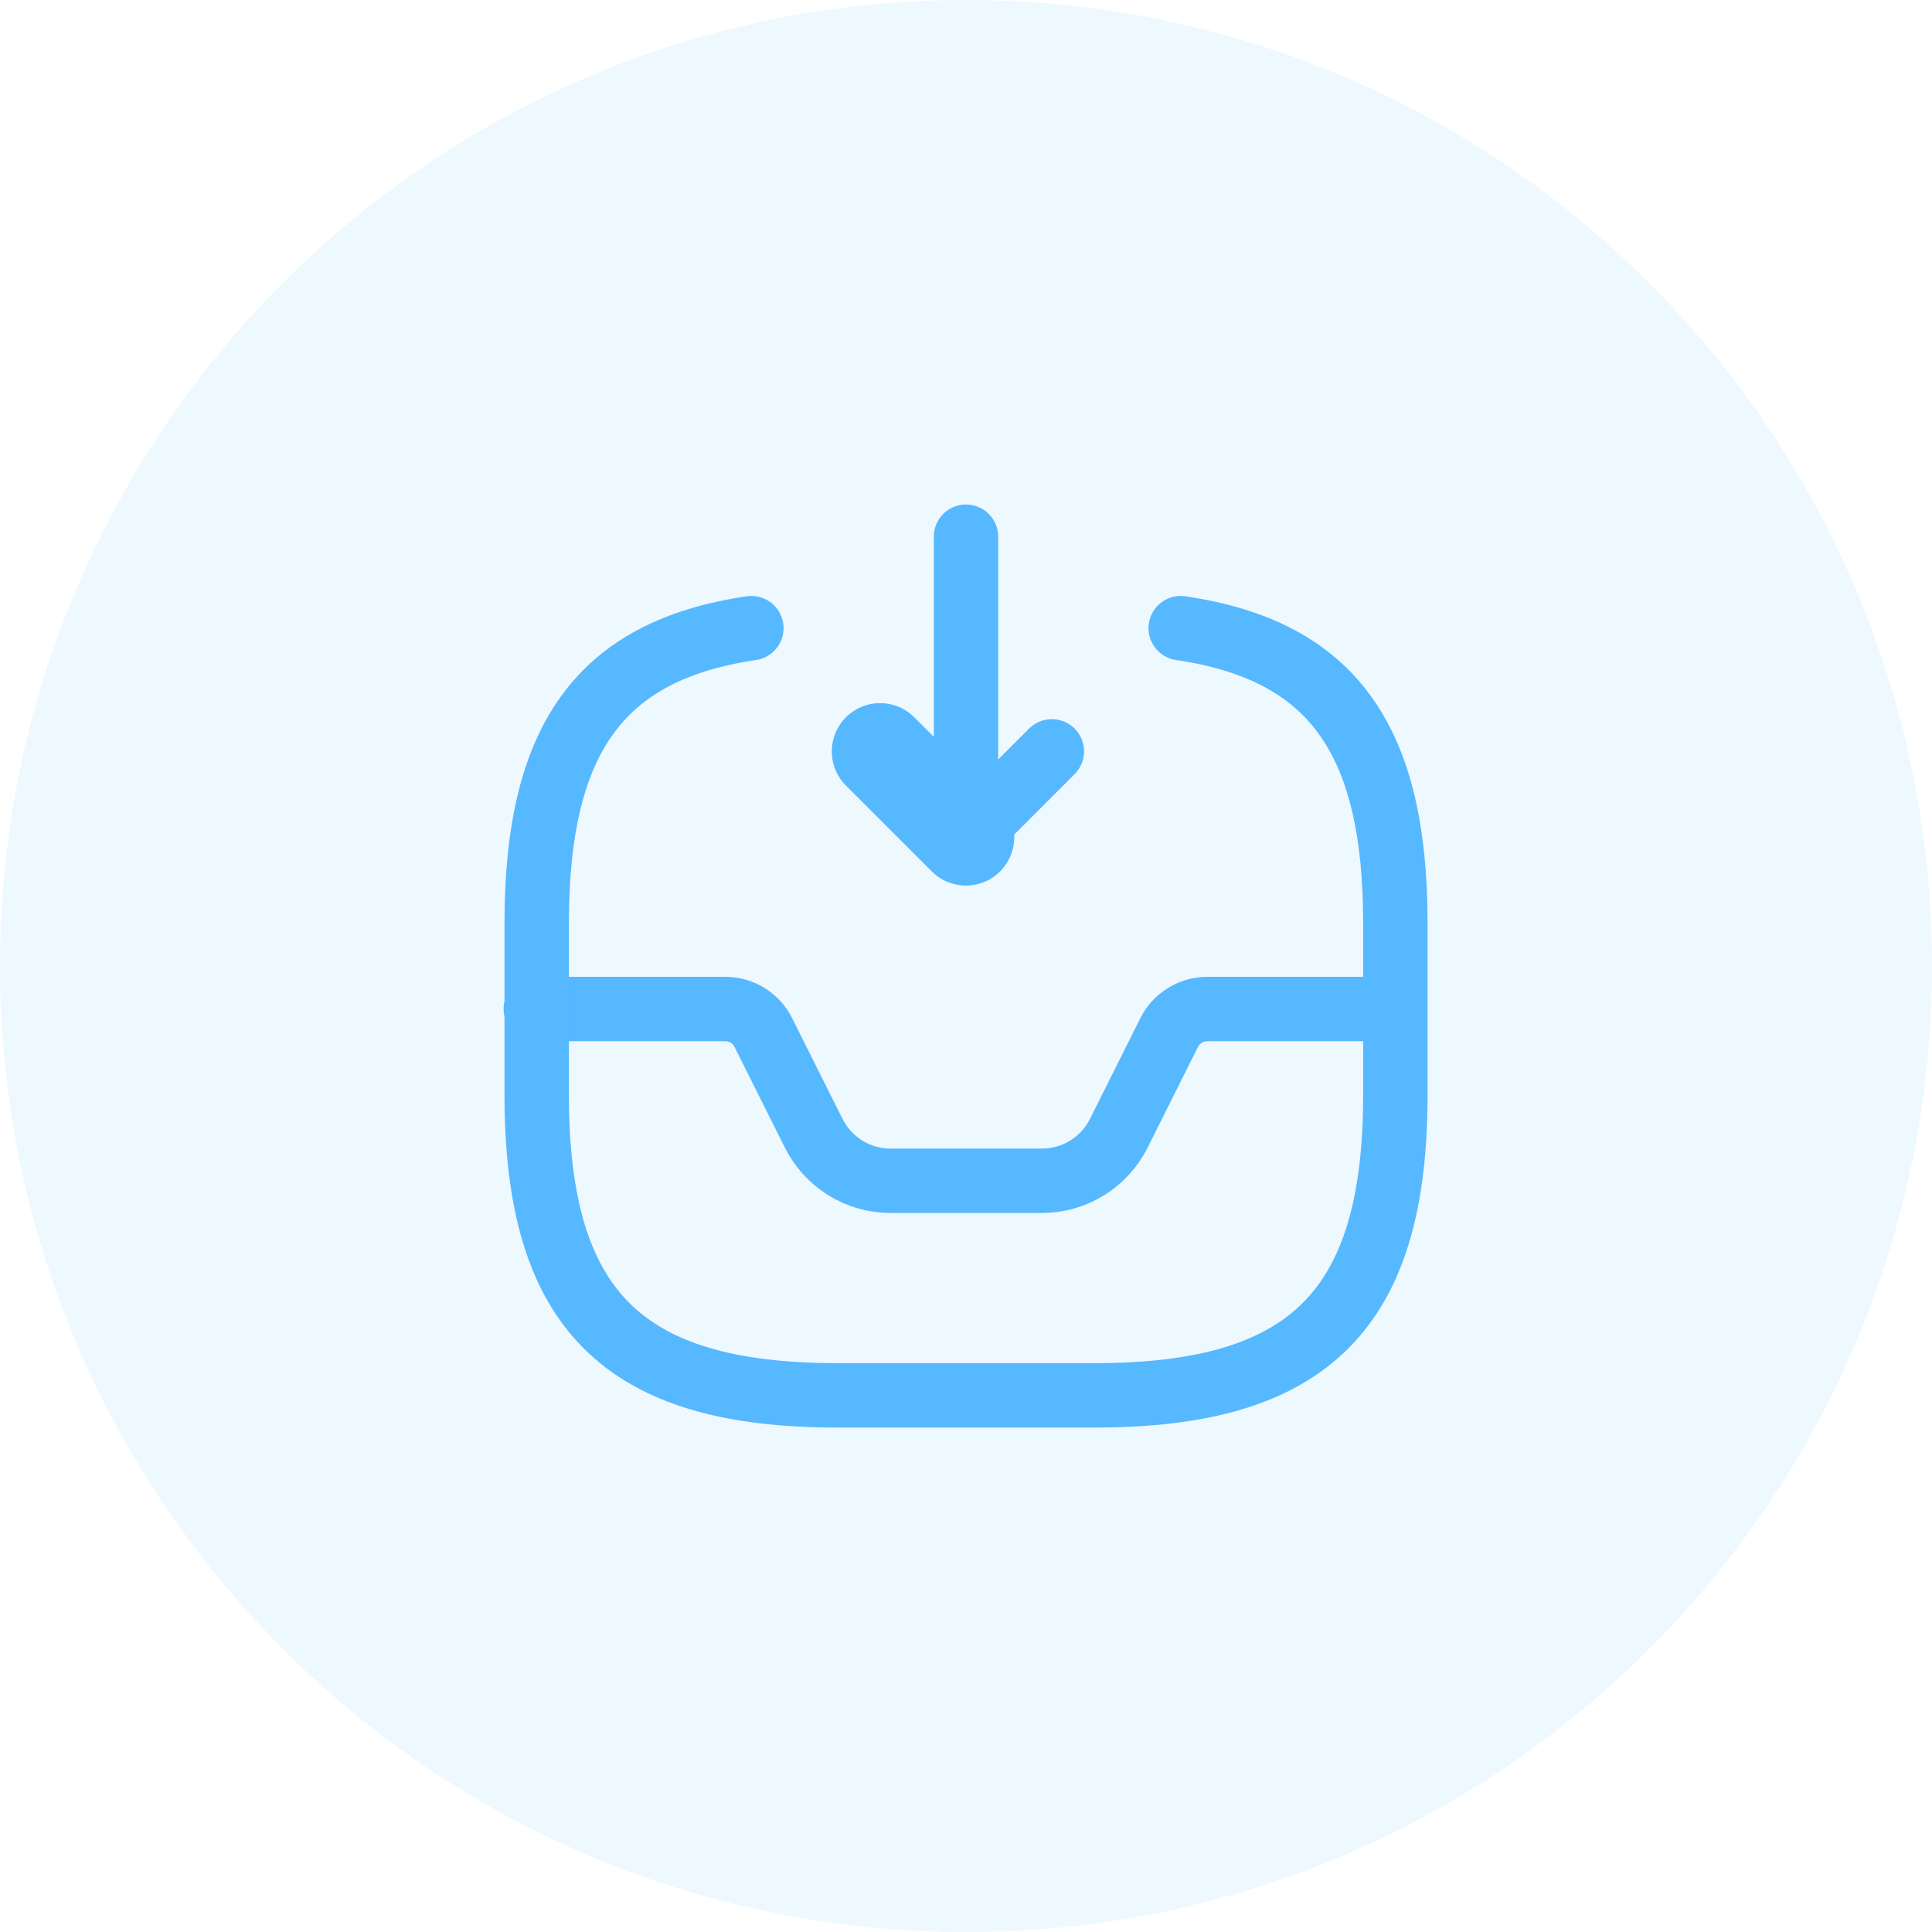
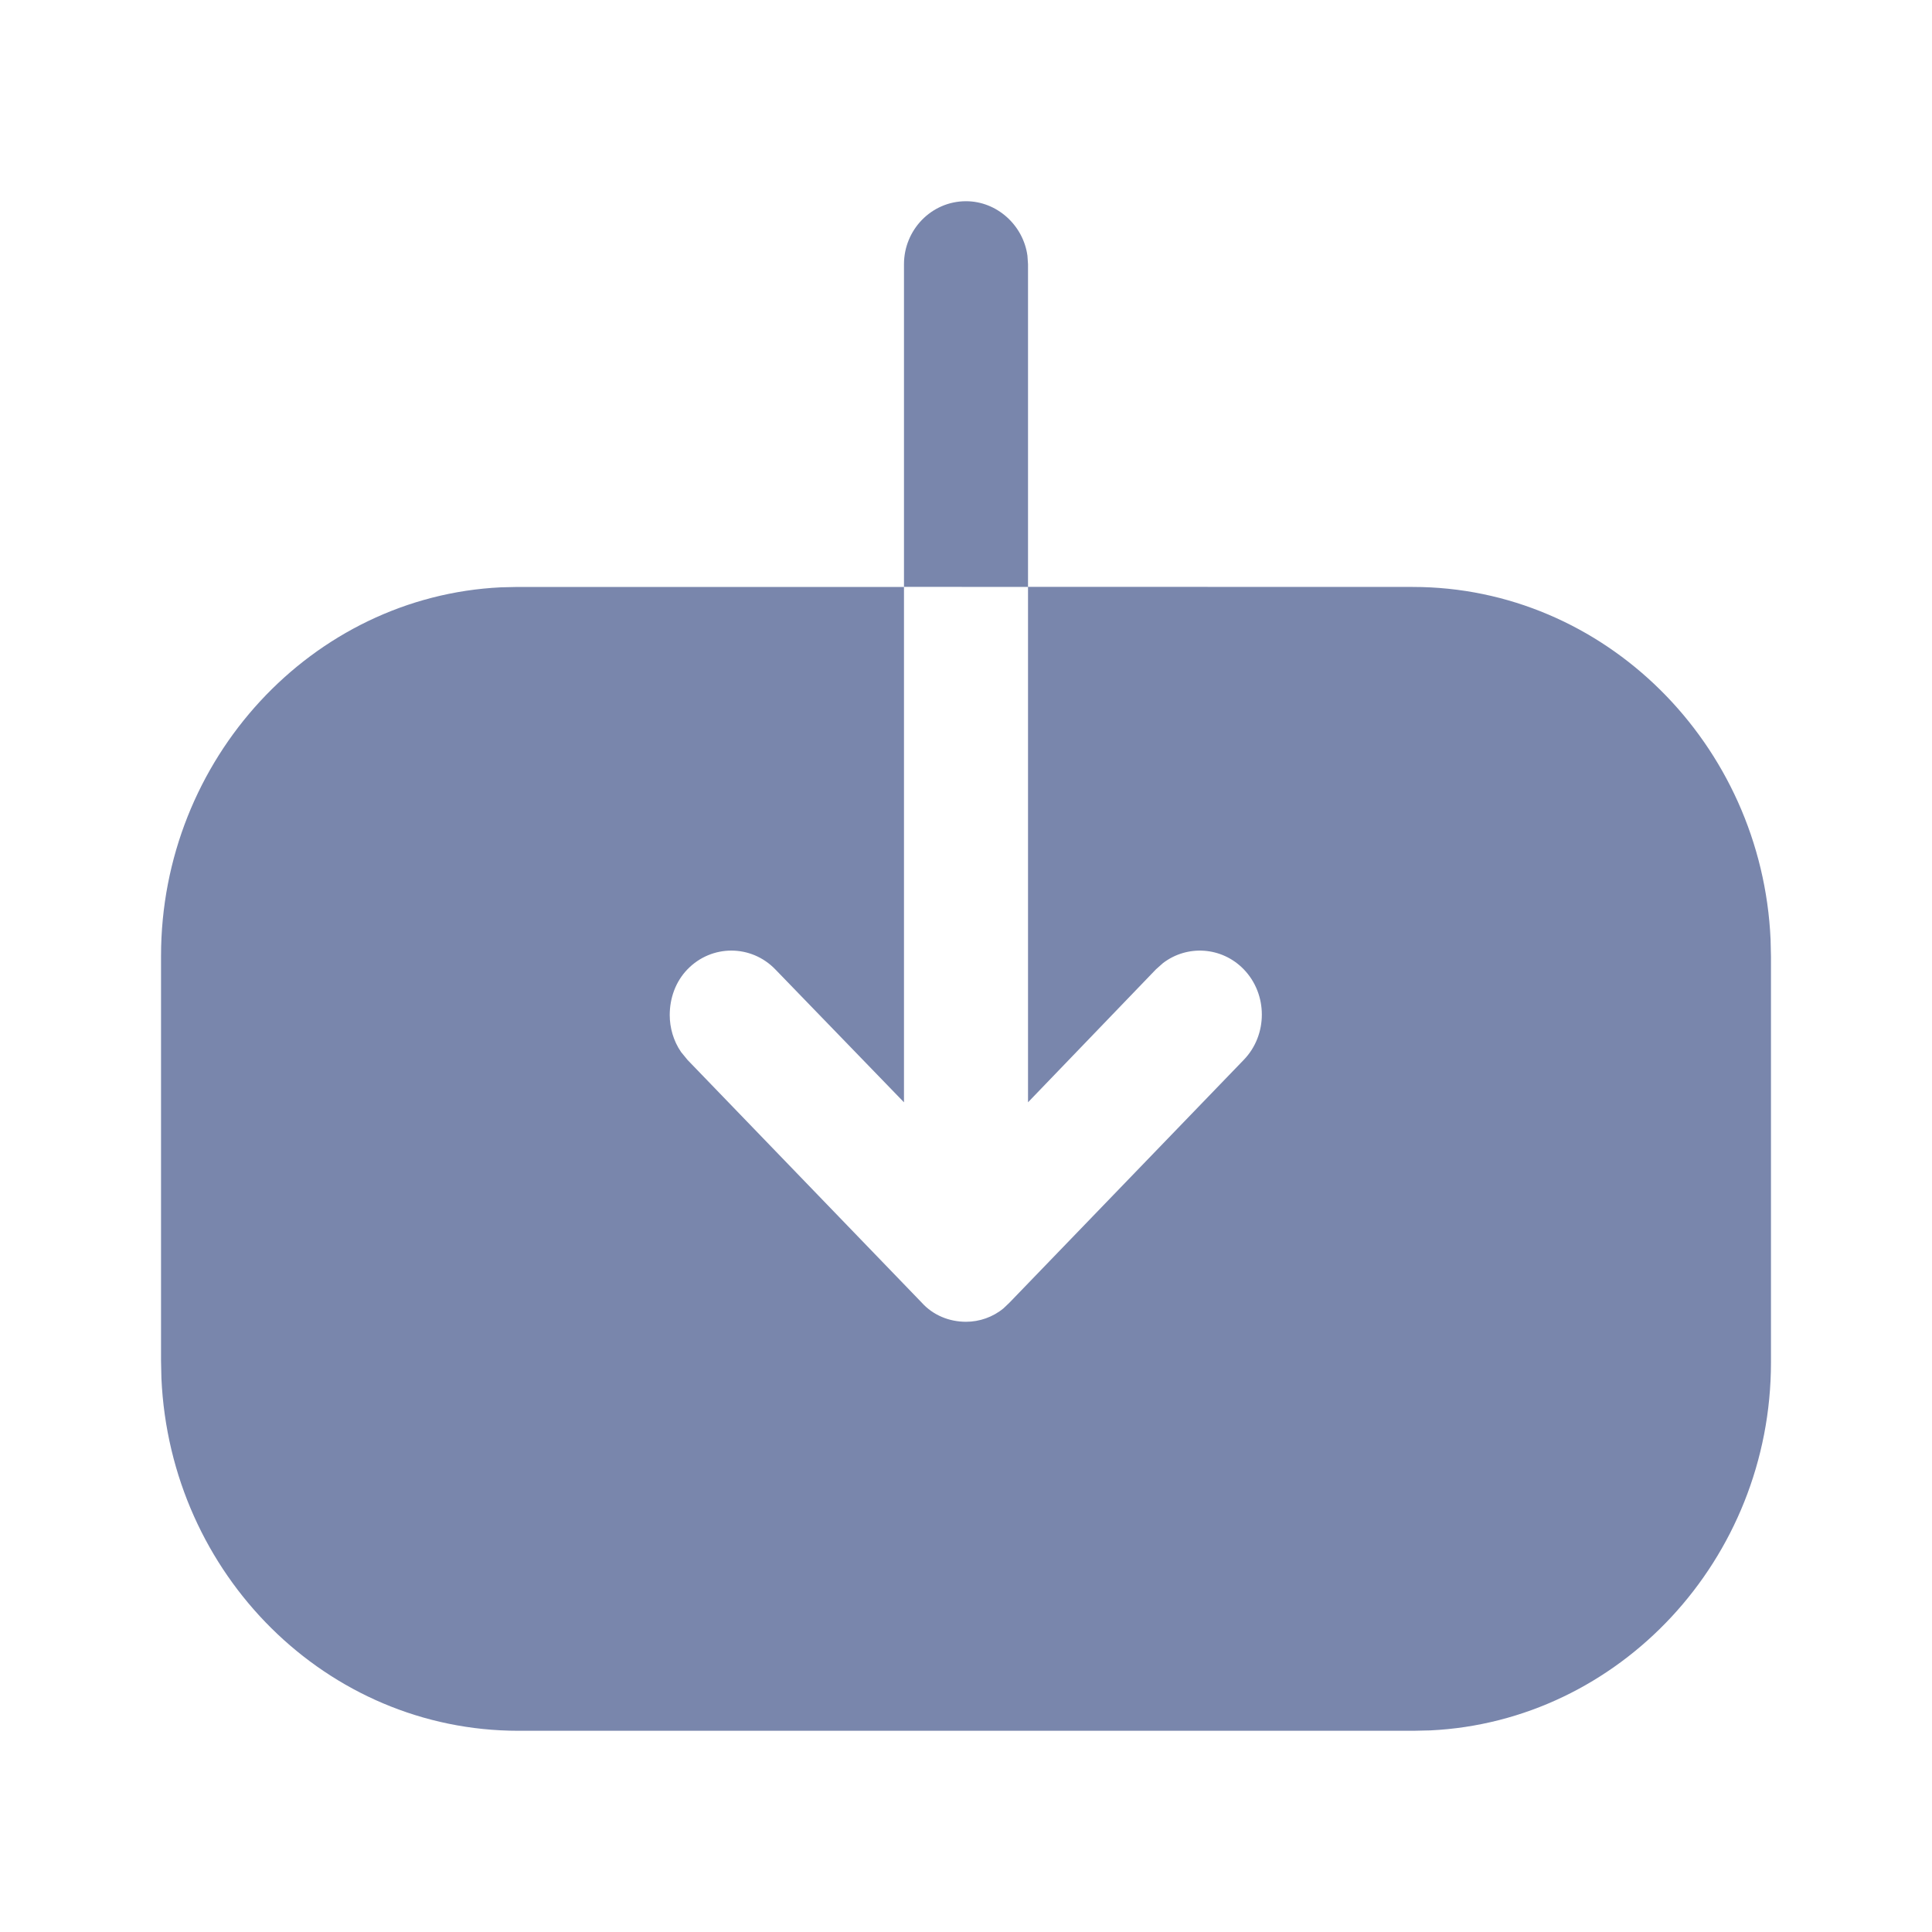
- <svg xmlns="http://www.w3.org/2000/svg" width="30" height="30" viewBox="0 0 30 30" fill="none">
-   <circle opacity="0.1" cx="15" cy="15" r="15" fill="#56B8FF" />
-   <path d="M15 8.334V13.001L16.333 11.667" stroke="#56B8FF" stroke-linecap="round" stroke-linejoin="round" />
-   <path d="M14.999 13.001L13.666 11.668" stroke="#56B8FF" stroke-width="1.5" stroke-linecap="round" stroke-linejoin="round" />
-   <path d="M8.32 15.668H11.26C11.514 15.668 11.74 15.808 11.854 16.035L12.634 17.595C12.86 18.048 13.32 18.335 13.827 18.335H16.18C16.687 18.335 17.147 18.048 17.374 17.595L18.154 16.035C18.267 15.808 18.5 15.668 18.747 15.668H21.654" stroke="#56B8FF" stroke-linecap="round" stroke-linejoin="round" />
-   <path d="M11.667 9.754C9.307 10.101 8.334 11.487 8.334 14.334V17.001C8.334 20.334 9.667 21.667 13.001 21.667H17.001C20.334 21.667 21.667 20.334 21.667 17.001V14.334C21.667 11.487 20.694 10.101 18.334 9.754" stroke="#56B8FF" stroke-linecap="round" stroke-linejoin="round" />
+ <svg xmlns="http://www.w3.org/2000/svg" width="20" height="20" viewBox="0 0 20 20" fill="none">
+   <path d="M9.358 6.075V2.735C9.358 2.379 9.642 2.083 10 2.083C10.321 2.083 10.593 2.332 10.636 2.647L10.642 2.735V6.075L14.625 6.076C16.608 6.076 18.238 7.7 18.329 9.725L18.333 9.905V14.104C18.333 16.144 16.761 17.819 14.807 17.913L14.633 17.917H5.367C3.383 17.917 1.762 16.301 1.671 14.268L1.667 14.087L1.667 9.897C1.667 7.857 3.232 6.174 5.185 6.08L5.358 6.076H9.358V11.411L8.025 10.034C7.775 9.776 7.367 9.776 7.117 10.034C6.992 10.163 6.933 10.335 6.933 10.508C6.933 10.638 6.971 10.775 7.05 10.89L7.117 10.972L9.542 13.485C9.658 13.614 9.825 13.683 10 13.683C10.139 13.683 10.278 13.635 10.388 13.544L10.45 13.485L12.875 10.972C13.125 10.714 13.125 10.292 12.875 10.034C12.648 9.8 12.29 9.778 12.039 9.97L11.967 10.034L10.642 11.411V6.076L9.358 6.075Z" fill="#7986AC" />
</svg>
